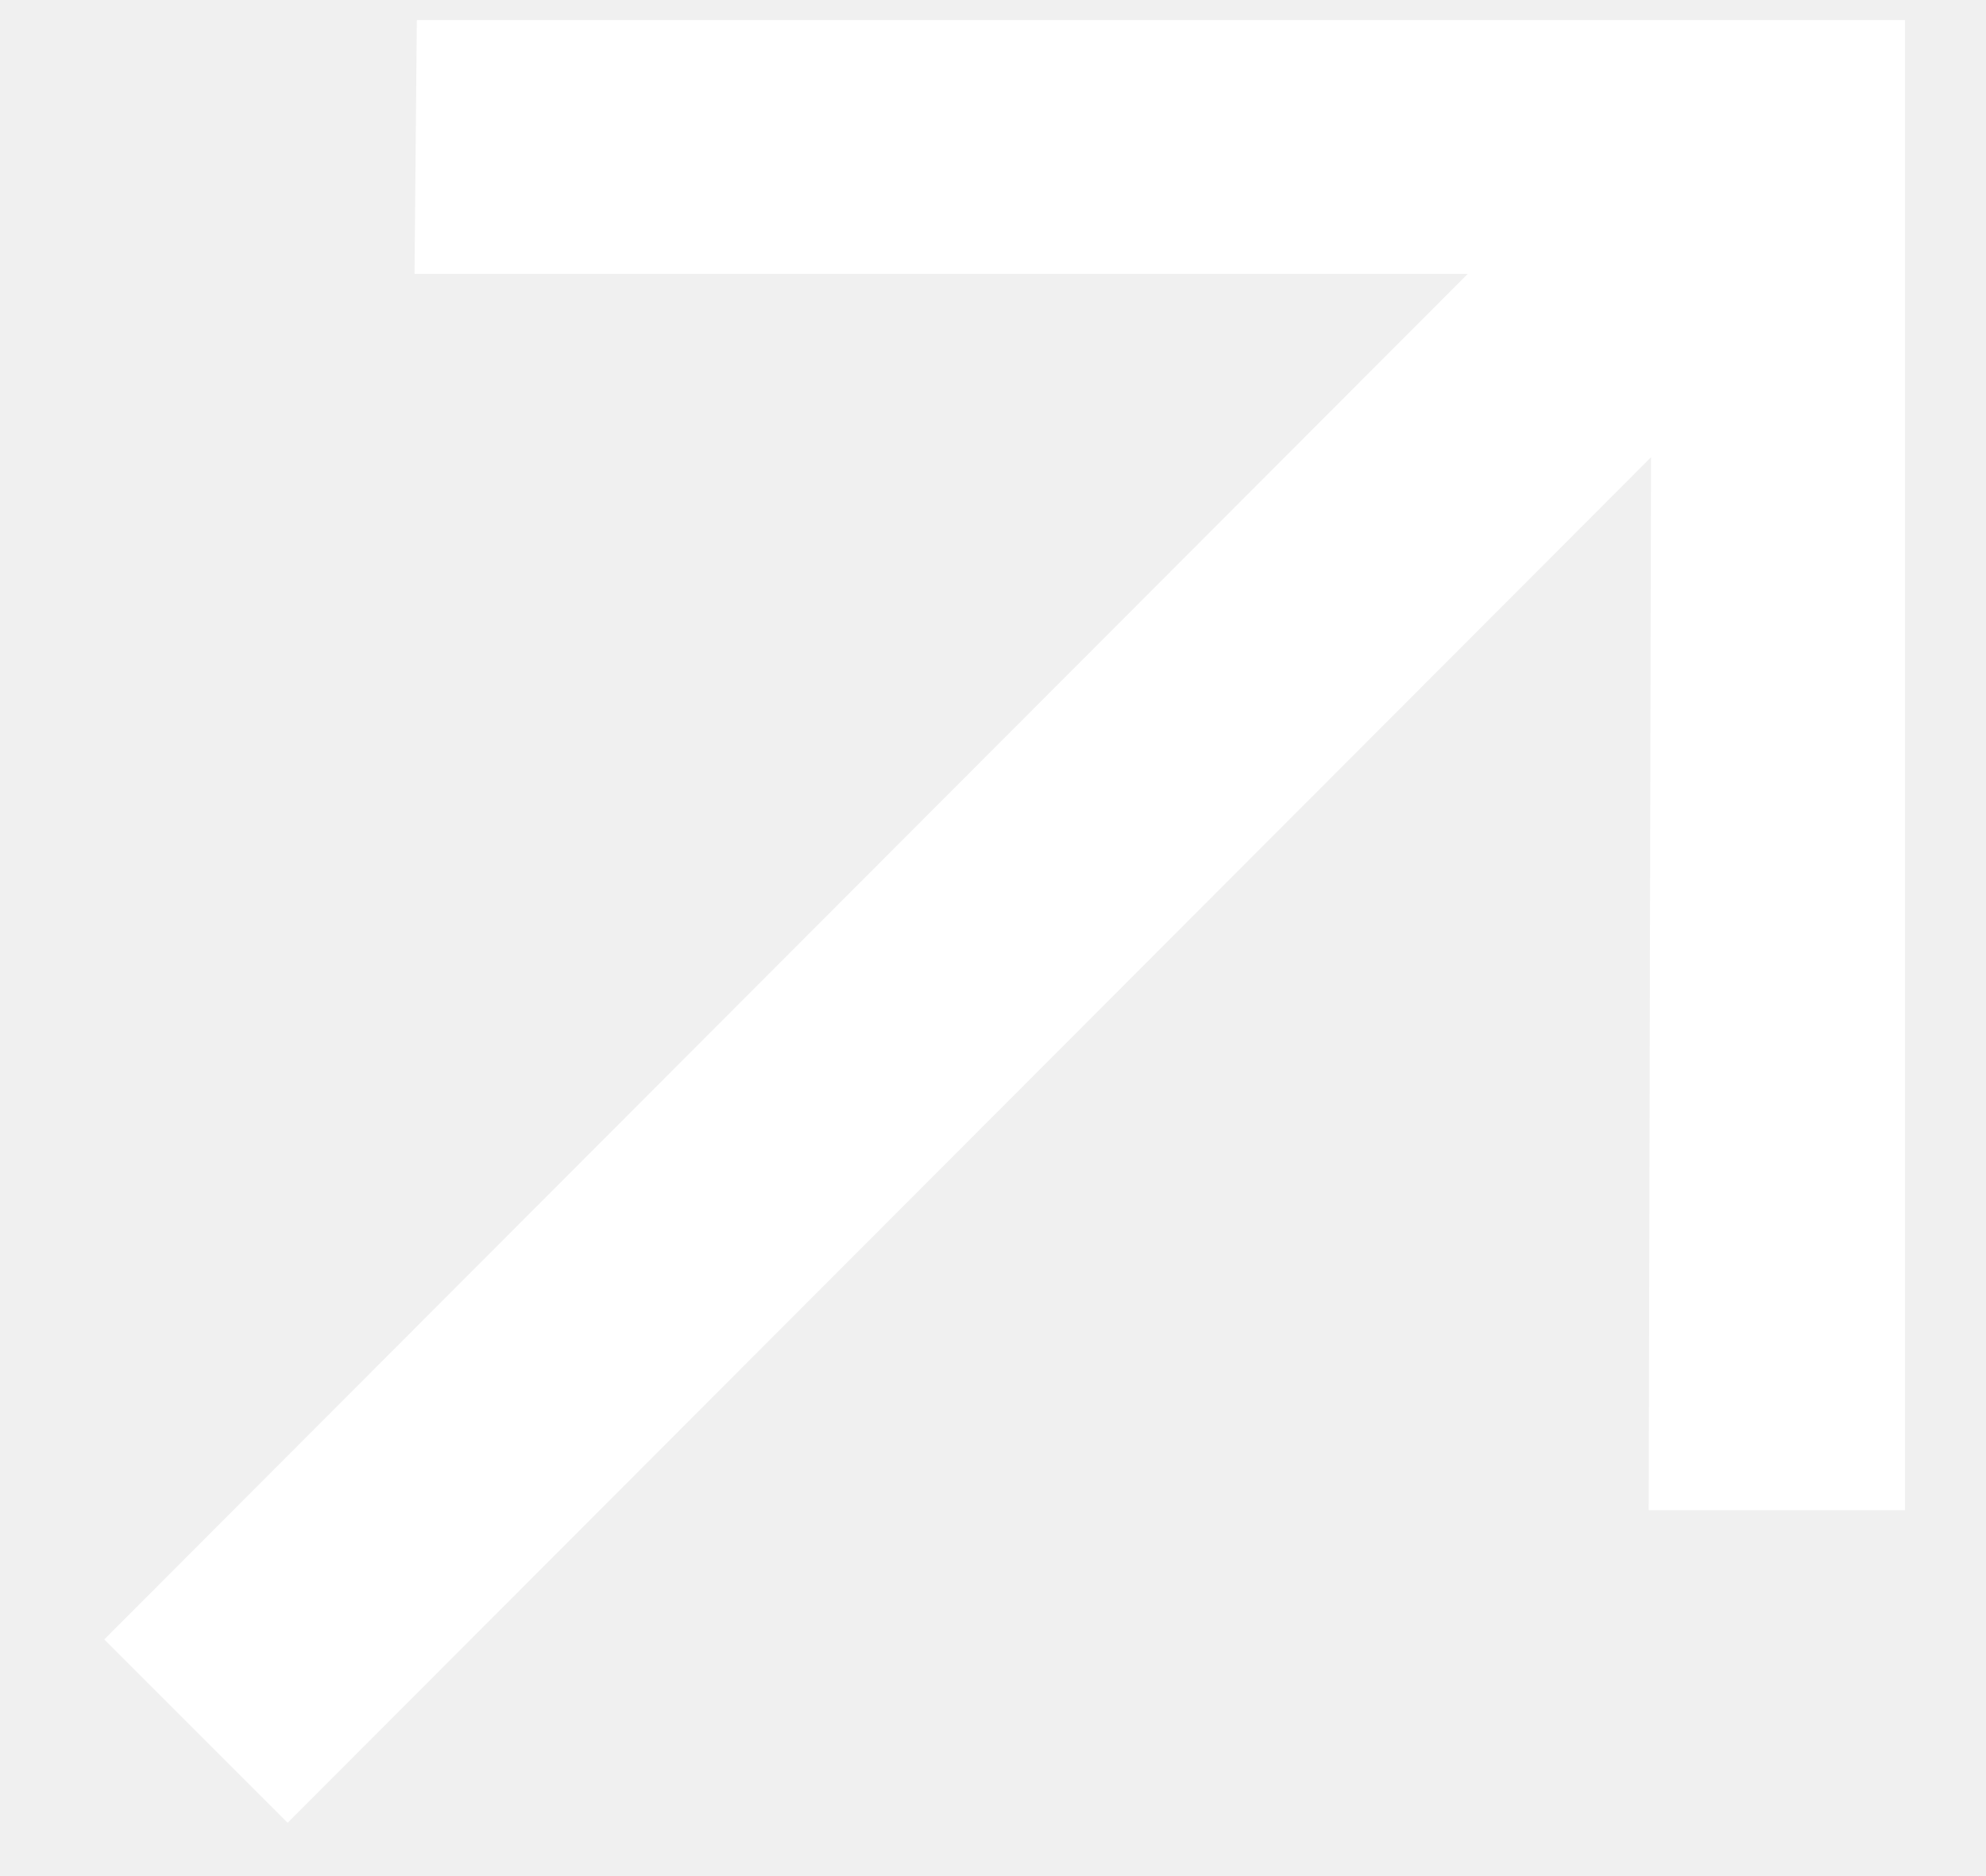
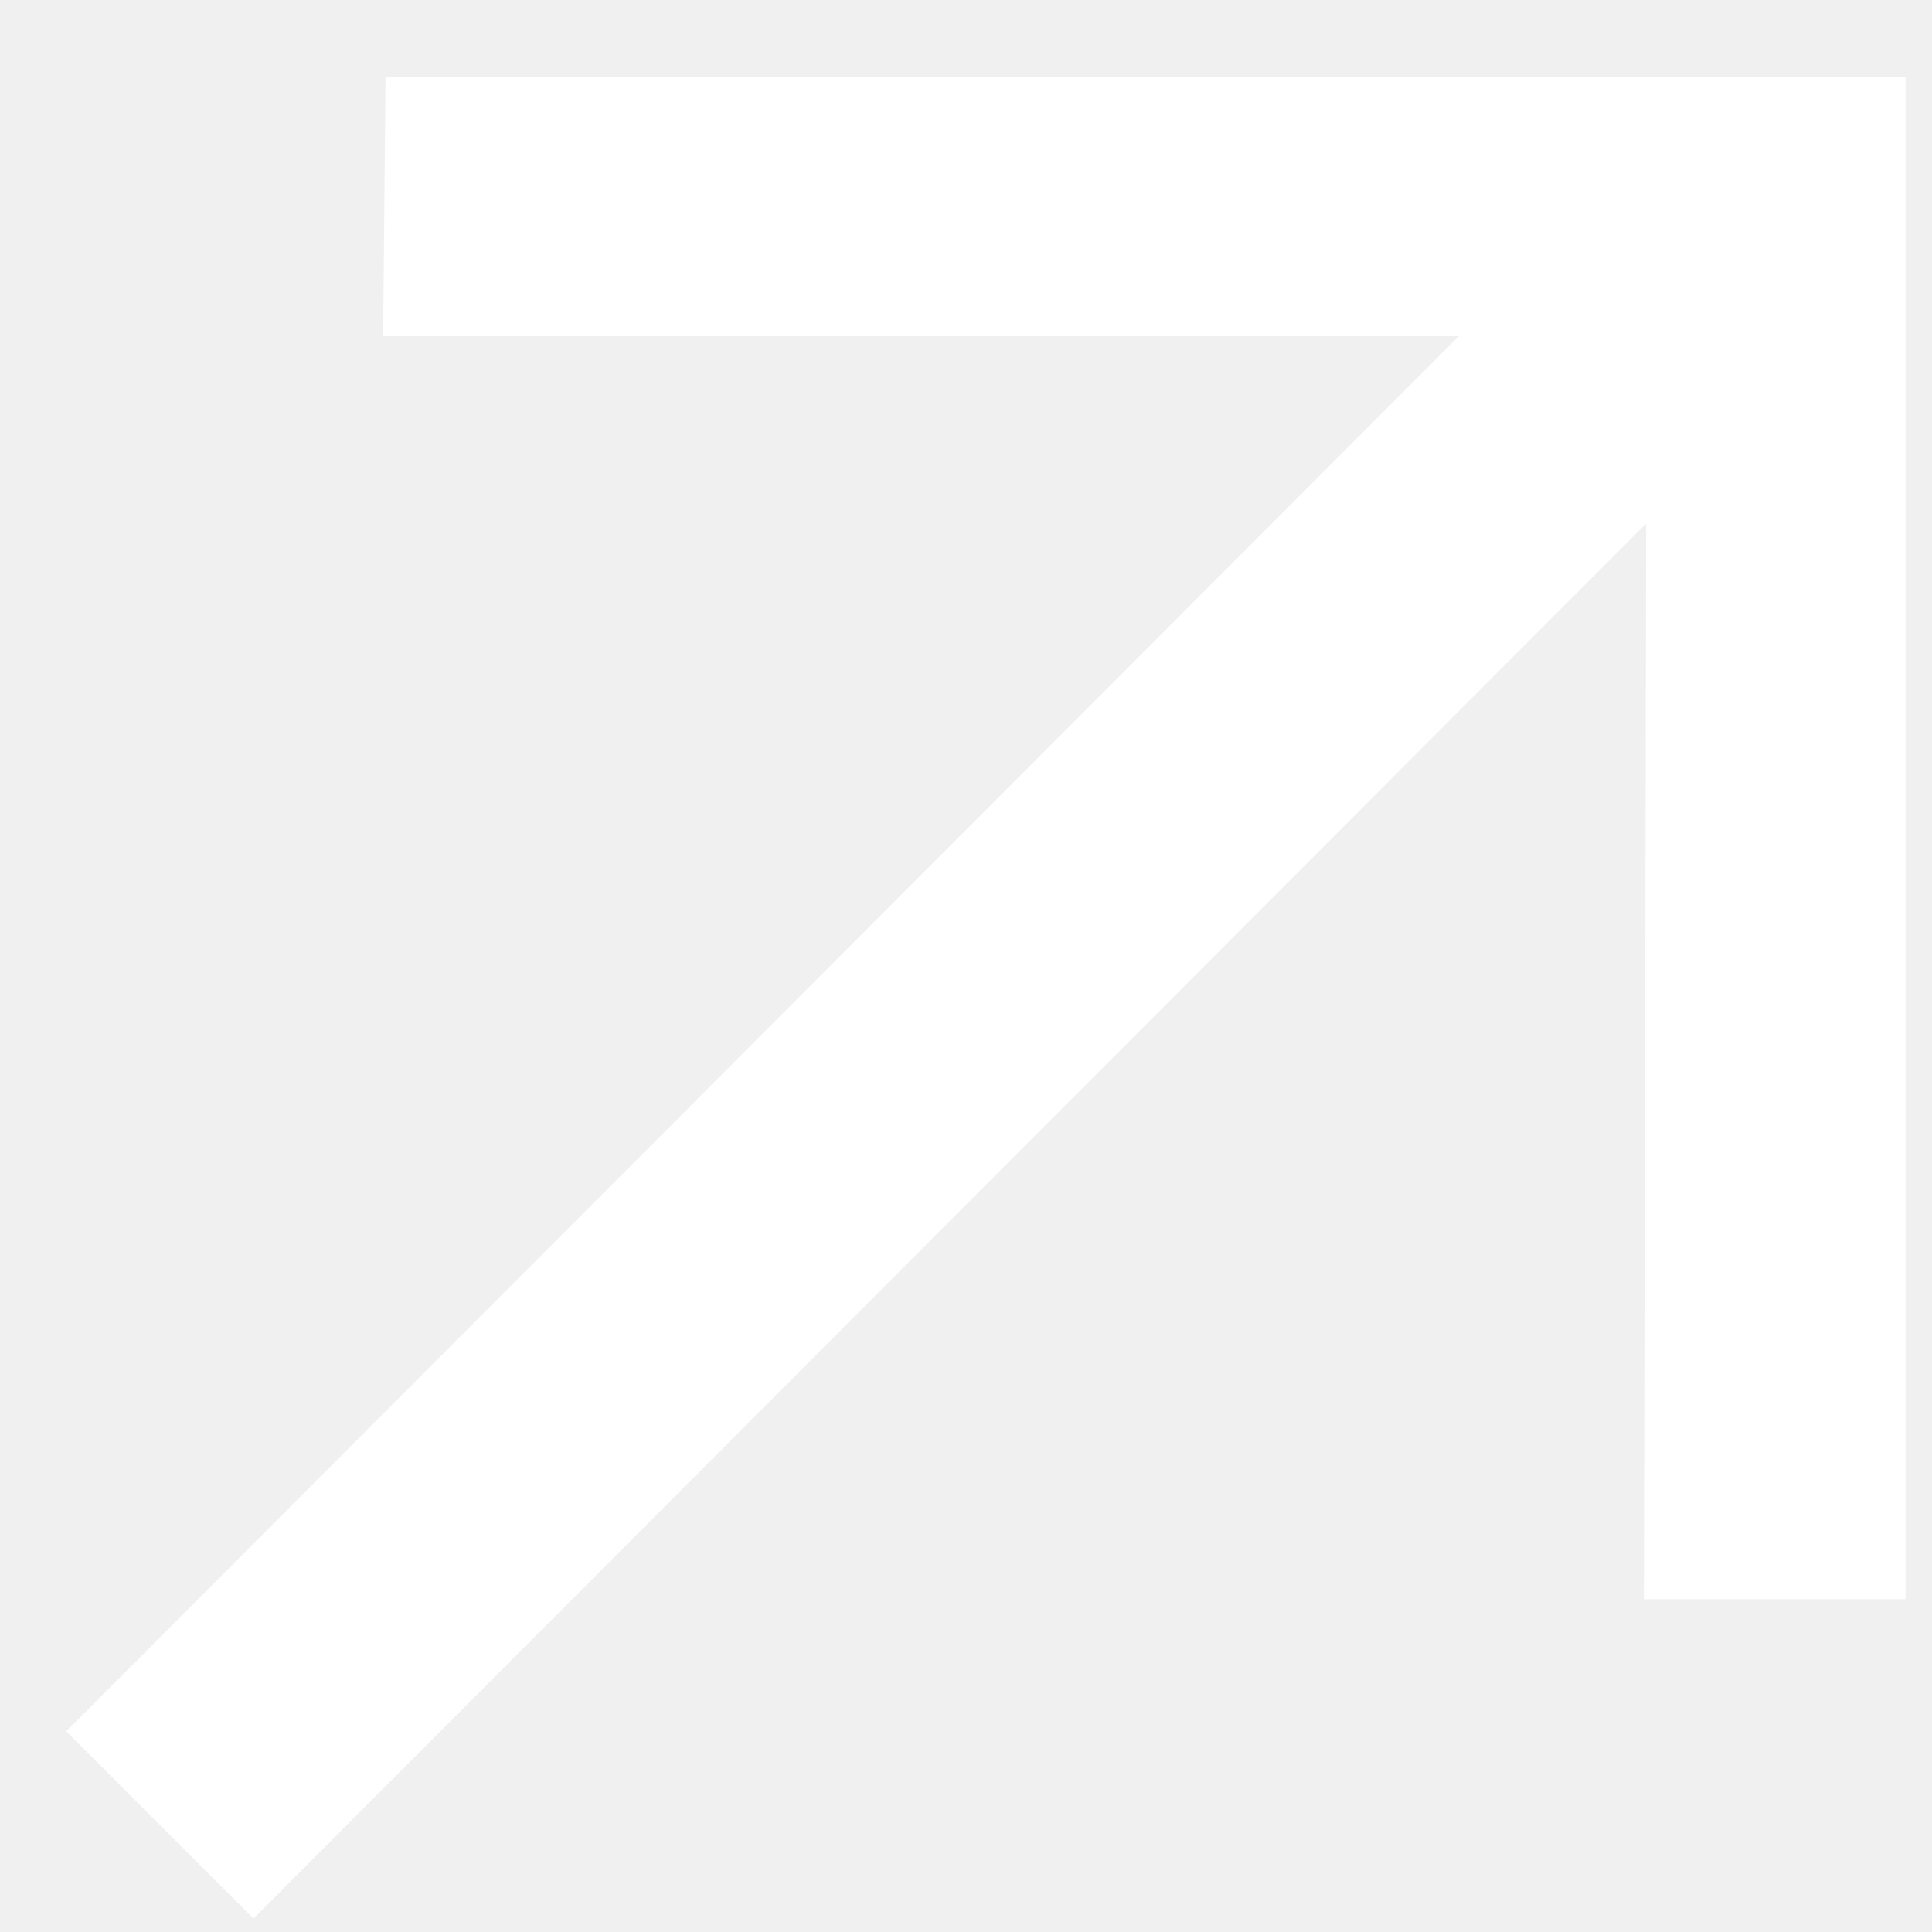
- <svg xmlns="http://www.w3.org/2000/svg" width="18" height="17" viewBox="0 0 18 17" fill="none">
-   <path d="M2.607 16.524L0.945 14.862L13.303 2.483H3.757L3.778 0.182H17.266V13.69H14.943L14.964 4.145L2.607 16.524Z" fill="white" />
+ <svg xmlns="http://www.w3.org/2000/svg" width="16" height="16" viewBox="0 0 16 16" fill="none">
+   <path d="M2.099 15.889L0.548 14.338L12.082 2.784H3.173L3.193 0.636H15.781V13.244H13.614L13.633 4.335L2.099 15.889Z" fill="white" />
</svg>
